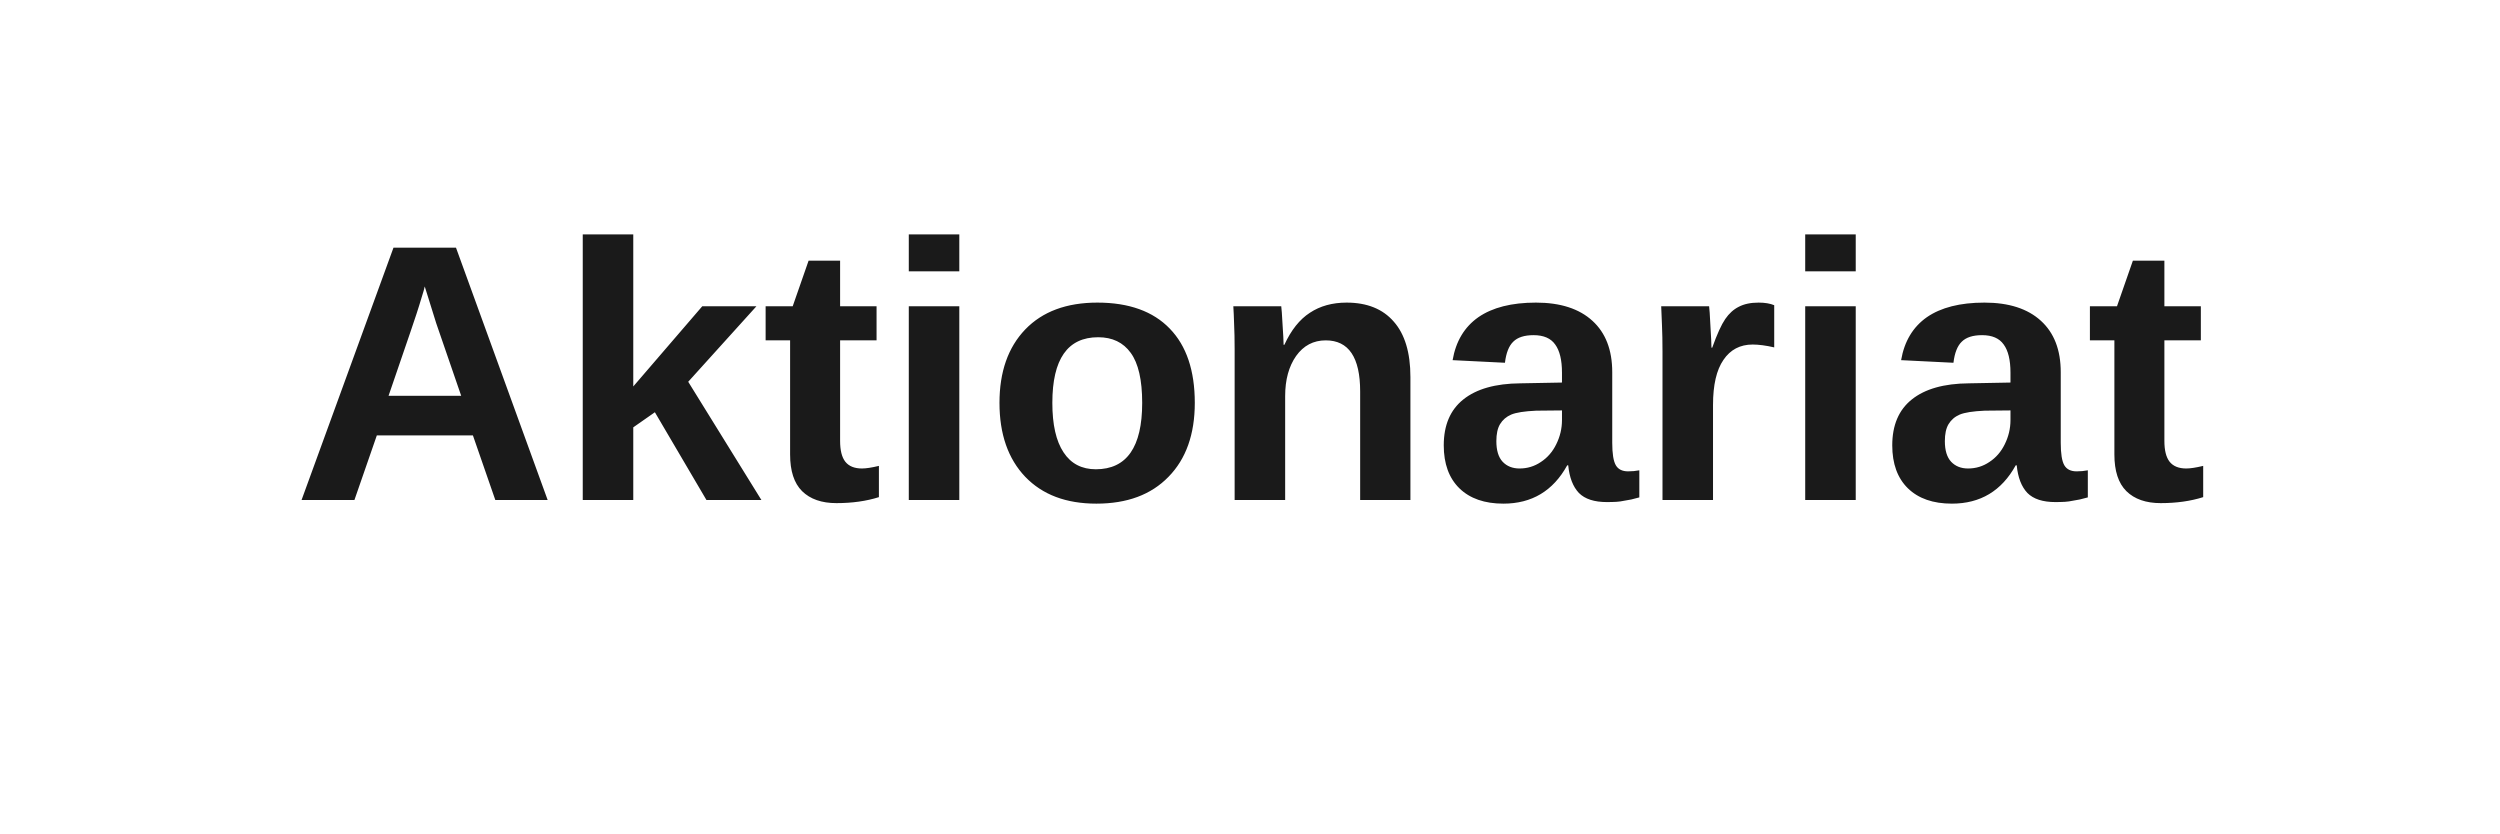
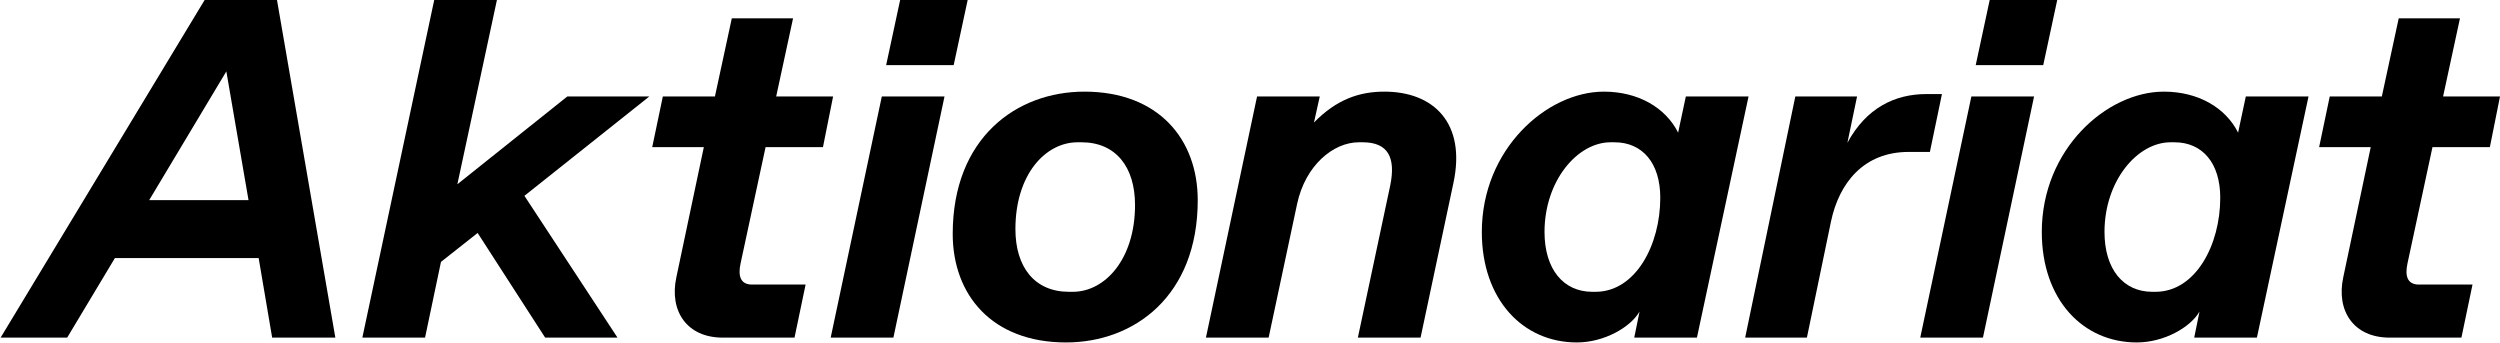
- <svg xmlns="http://www.w3.org/2000/svg" width="150" height="50" viewBox="0 0 150 50" fill="none">
-   <text x="75" y="30" text-anchor="middle" font-family="Arial" font-size="22" font-weight="bold" fill="#1a1a1a">Aktionariat</text>
+ <svg xmlns="http://www.w3.org/2000/svg" width="100%" height="100%" viewBox="0 0 1920 263" version="1.1" xml:space="preserve" style="fill-rule:evenodd;clip-rule:evenodd;stroke-linejoin:round;stroke-miterlimit:2;">
+   <rect id="Aktionariat-Black" x="0" y="0" width="1920" height="262.997" style="fill:none;" />
+   <clipPath id="_clip1">
+     <rect x="0" y="0" width="1920" height="262.997" />
+   </clipPath>
+   <g clip-path="url(#_clip1)">
+     <g>
+       <path d="M257.544,259.293l-44.821,-259.296l-55.564,0l-156.689,259.296l51.119,-0l36.672,-61.12l110.385,0l10.372,61.12l48.526,-0Zm-83.716,-204.473l17.04,98.903l-76.307,-0l59.267,-98.903Z" style="fill-rule:nonzero;" />
+       <path d="M326.442,259.293l12.224,-58.156l28.152,-22.226l51.859,80.382l55.564,-0l-71.492,-108.904l95.94,-76.307l-62.972,-0l-84.456,67.417l30.374,-141.502l-48.155,0l-55.193,259.296l48.155,-0Z" style="fill-rule:nonzero;" />
+       <path d="M610.186,259.293l8.52,-40.747l-41.117,0c-9.261,0 -10.743,-7.038 -8.89,-15.928l19.262,-89.642l44.08,0l7.779,-38.894l-43.71,-0l12.965,-60.009l-47.044,0l-12.965,60.009l-40.005,-0l-8.15,38.894l39.635,0l-21.114,100.014c-5.556,25.93 8.15,46.303 35.561,46.303l55.193,-0Z" style="fill-rule:nonzero;" />
+       <path d="M732.425,50.004l10.743,-50.007l-51.86,0l-10.742,50.007l51.859,0Zm-46.302,209.289l39.264,-185.211l-48.155,-0l-39.264,185.211l48.155,-0Z" style="fill-rule:nonzero;" />
+       <path d="M818.734,262.997c52.229,0 101.125,-35.56 101.125,-109.274c0,-46.674 -30.004,-83.346 -87.049,-83.346c-52.23,0 -101.125,35.561 -101.125,109.275c-0,46.673 30.004,83.345 87.049,83.345Zm2.222,-38.894c-26.3,-0 -41.117,-18.892 -41.117,-48.155c0,-41.858 22.967,-66.676 47.785,-66.676l2.963,-0c26.3,-0 41.117,18.891 41.117,48.155c0,41.487 -22.966,66.676 -47.784,66.676l-2.964,-0Z" style="fill-rule:nonzero;" />
+       <path d="M974.311,259.293l21.855,-102.607c6.297,-29.634 27.782,-47.414 47.414,-47.414l2.964,-0c19.632,-0 25.559,11.853 21.114,33.338l-24.819,116.683l48.155,-0l25.189,-118.535c10.002,-46.303 -15.187,-70.381 -52.97,-70.381c-19.262,0 -36.672,5.927 -54.082,23.707l4.445,-20.002l-48.155,-0l-39.265,185.211l48.155,-0Z" style="fill-rule:nonzero;" />
+       <path d="M1211.01,262.997c20.744,0 41.117,-11.483 48.155,-23.707l-4.074,20.003l48.154,-0l39.636,-185.211l-48.155,-0l-5.927,27.781c-9.631,-19.262 -30.745,-31.486 -57.045,-31.486c-43.71,0 -93.717,44.081 -93.717,107.793c0,51.86 31.486,84.827 72.973,84.827Zm11.854,-38.894c-22.226,-0 -36.672,-17.41 -36.672,-45.933c-0,-39.264 25.189,-68.898 50.748,-68.898l2.963,-0c21.485,-0 35.19,15.928 35.19,42.598c0,36.302 -18.891,71.862 -49.266,72.233l-2.963,-0Z" style="fill-rule:nonzero;" />
+       <path d="M1387.7,259.293l18.521,-89.272c6.297,-29.634 25.189,-53.341 59.638,-53.341l16.299,0l9.26,-44.45l-11.853,-0c-24.448,-0 -46.303,10.742 -60.75,37.412l7.409,-35.56l-47.414,-0l-38.524,185.211l47.414,-0Z" style="fill-rule:nonzero;" />
+       <path d="M1569.21,50.004l10.742,-50.007l-51.859,0l-10.742,50.007l51.859,0Zm-46.303,209.289l39.265,-185.211l-48.155,-0l-39.265,185.211l48.155,-0Z" style="fill-rule:nonzero;" />
+       <path d="M1641.07,262.997c20.743,0 41.117,-11.483 48.155,-23.707l-4.075,20.003l48.155,-0l39.635,-185.211l-48.155,-0l-5.926,27.781c-9.631,-19.262 -30.746,-31.486 -57.046,-31.486c-43.709,0 -93.716,44.081 -93.716,107.793c-0,51.86 31.486,84.827 72.973,84.827Zm11.853,-38.894c-22.225,-0 -36.671,-17.41 -36.671,-45.933c-0,-39.264 25.188,-68.898 50.747,-68.898l2.964,-0c21.484,-0 35.19,15.928 35.19,42.598c-0,36.302 -18.892,71.862 -49.266,72.233l-2.964,-0Z" style="fill-rule:nonzero;" />
+       <path d="M1890.37,259.293l8.52,-40.747l-41.117,0c-9.261,0 -10.742,-7.038 -8.89,-15.928l19.262,-89.642l44.08,0l7.779,-38.894l-43.71,-0l12.965,-60.009l-47.044,0l-12.965,60.009l-40.005,-0l-8.149,38.894l39.635,0l-21.114,100.014c-5.557,25.93 8.149,46.303 35.56,46.303l55.193,-0Z" style="fill-rule:nonzero;" />
+     </g>
+   </g>
</svg>
